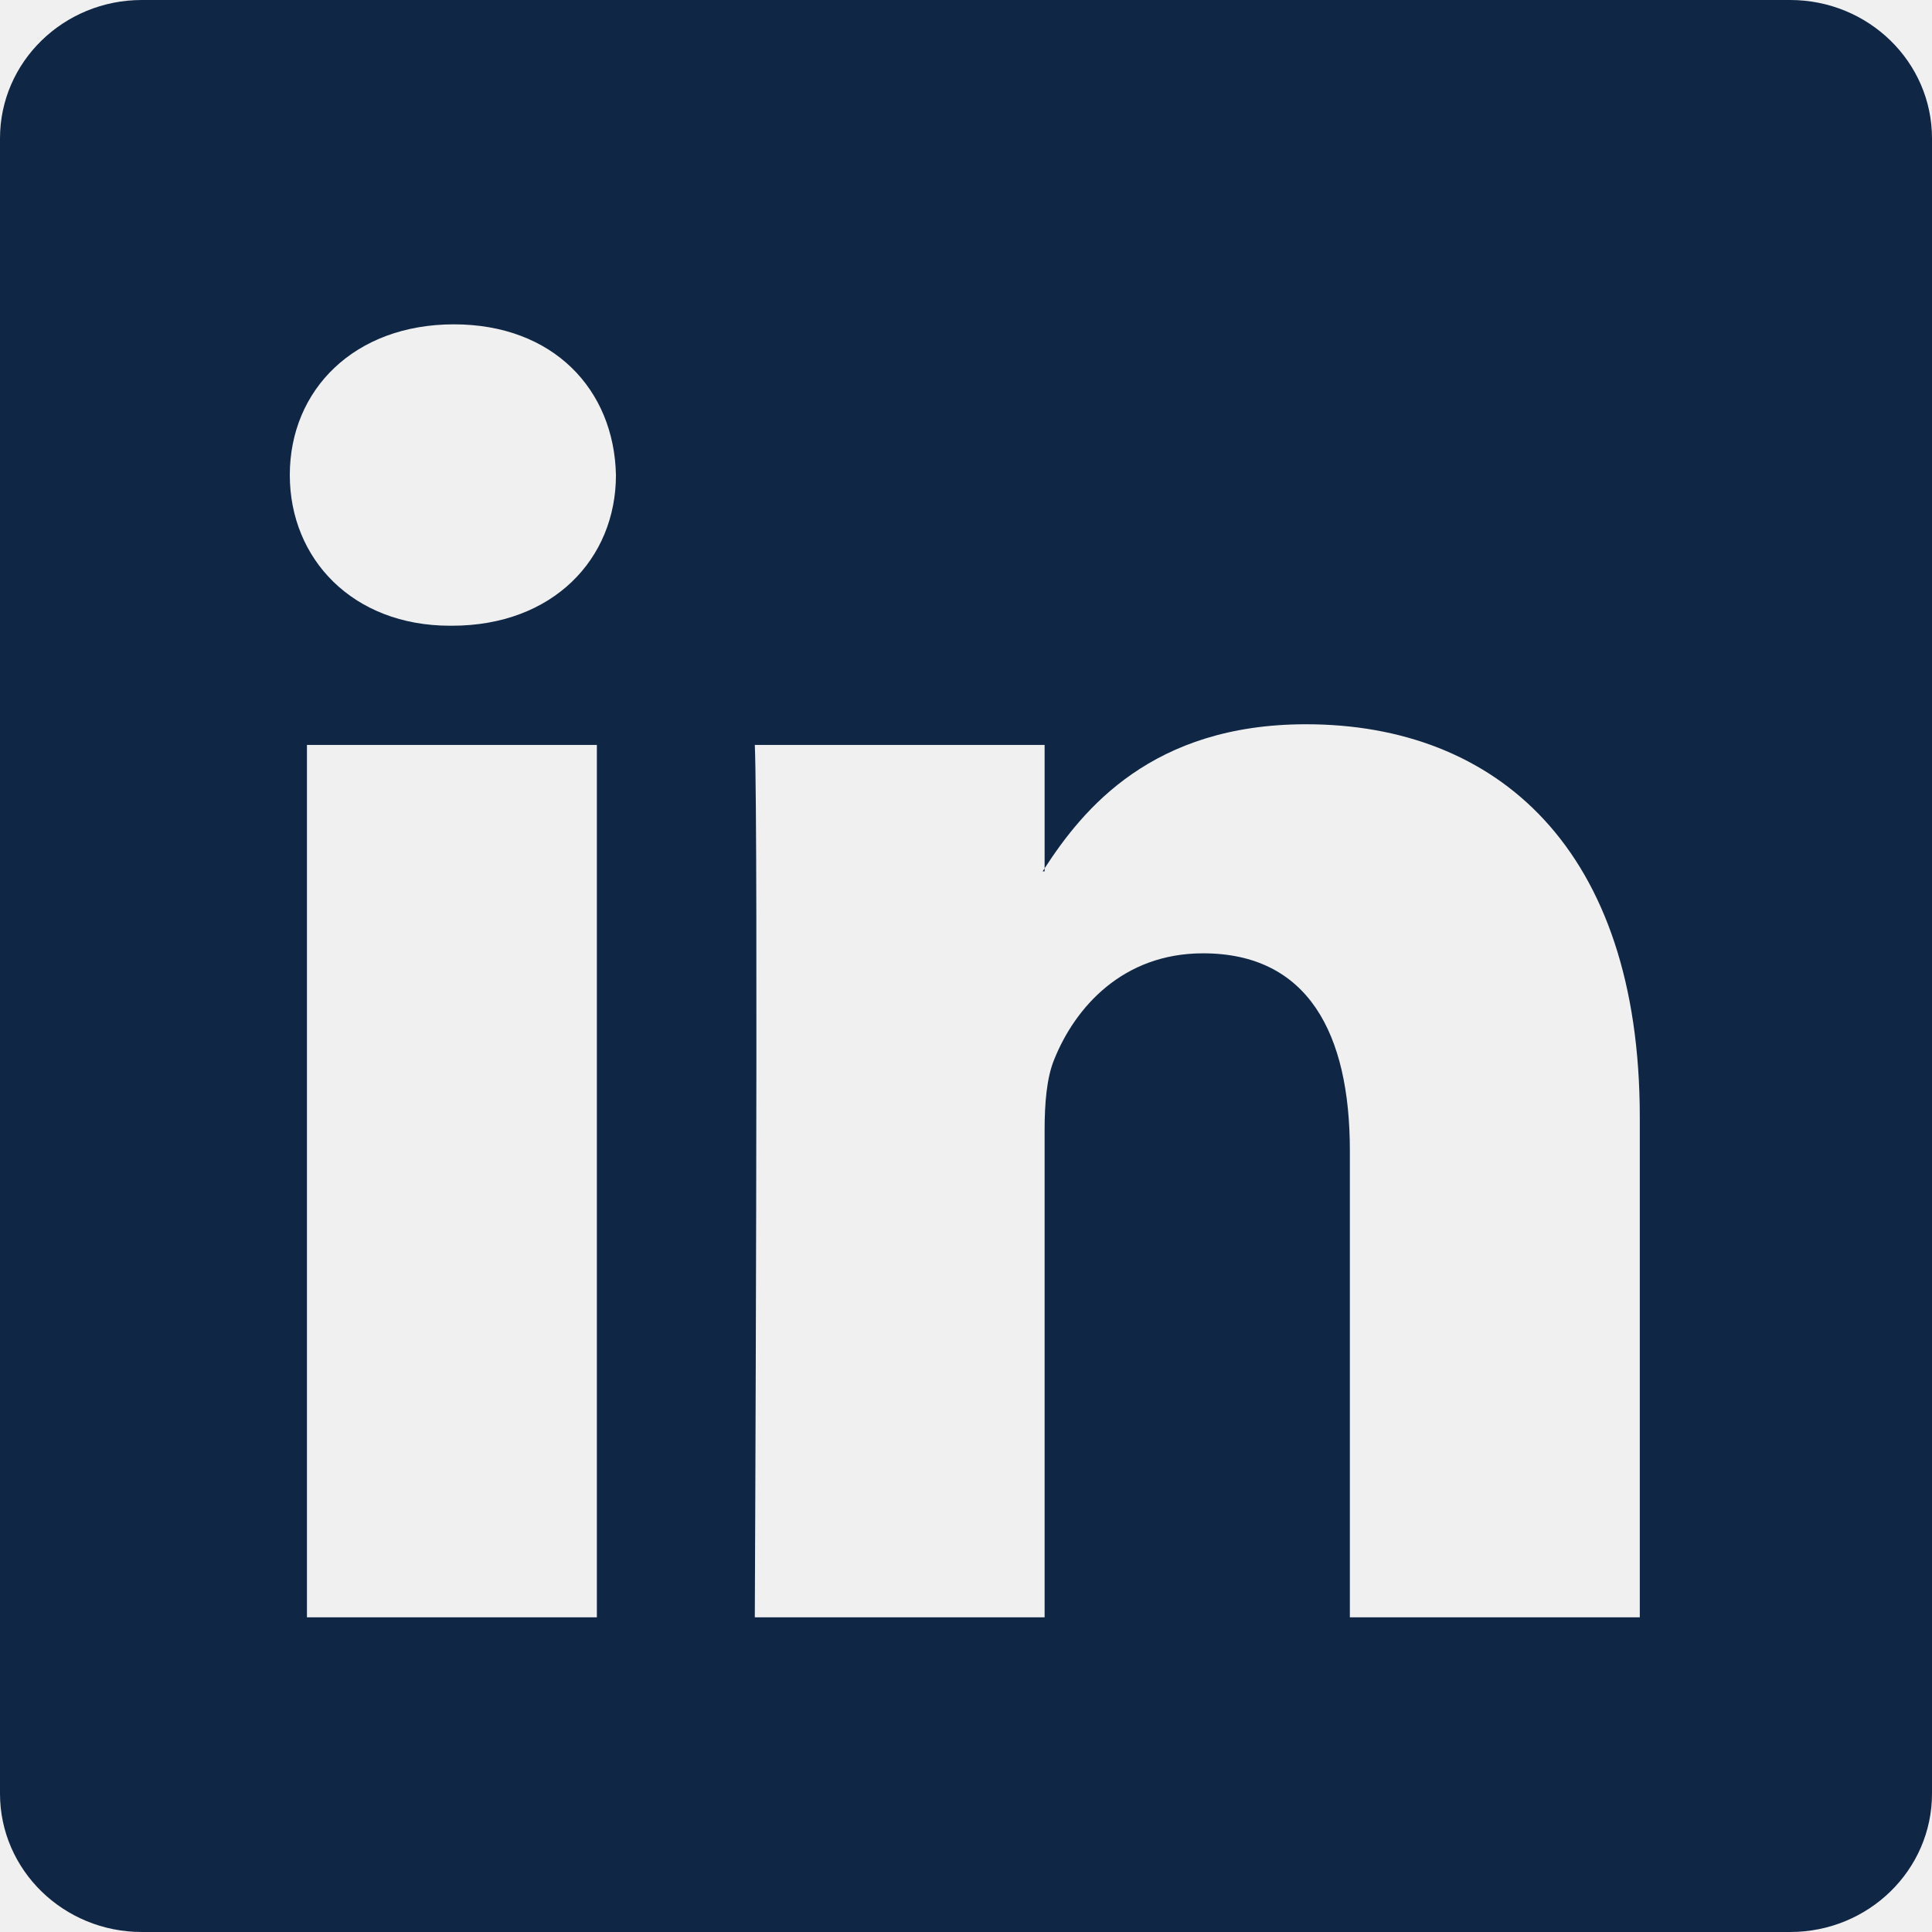
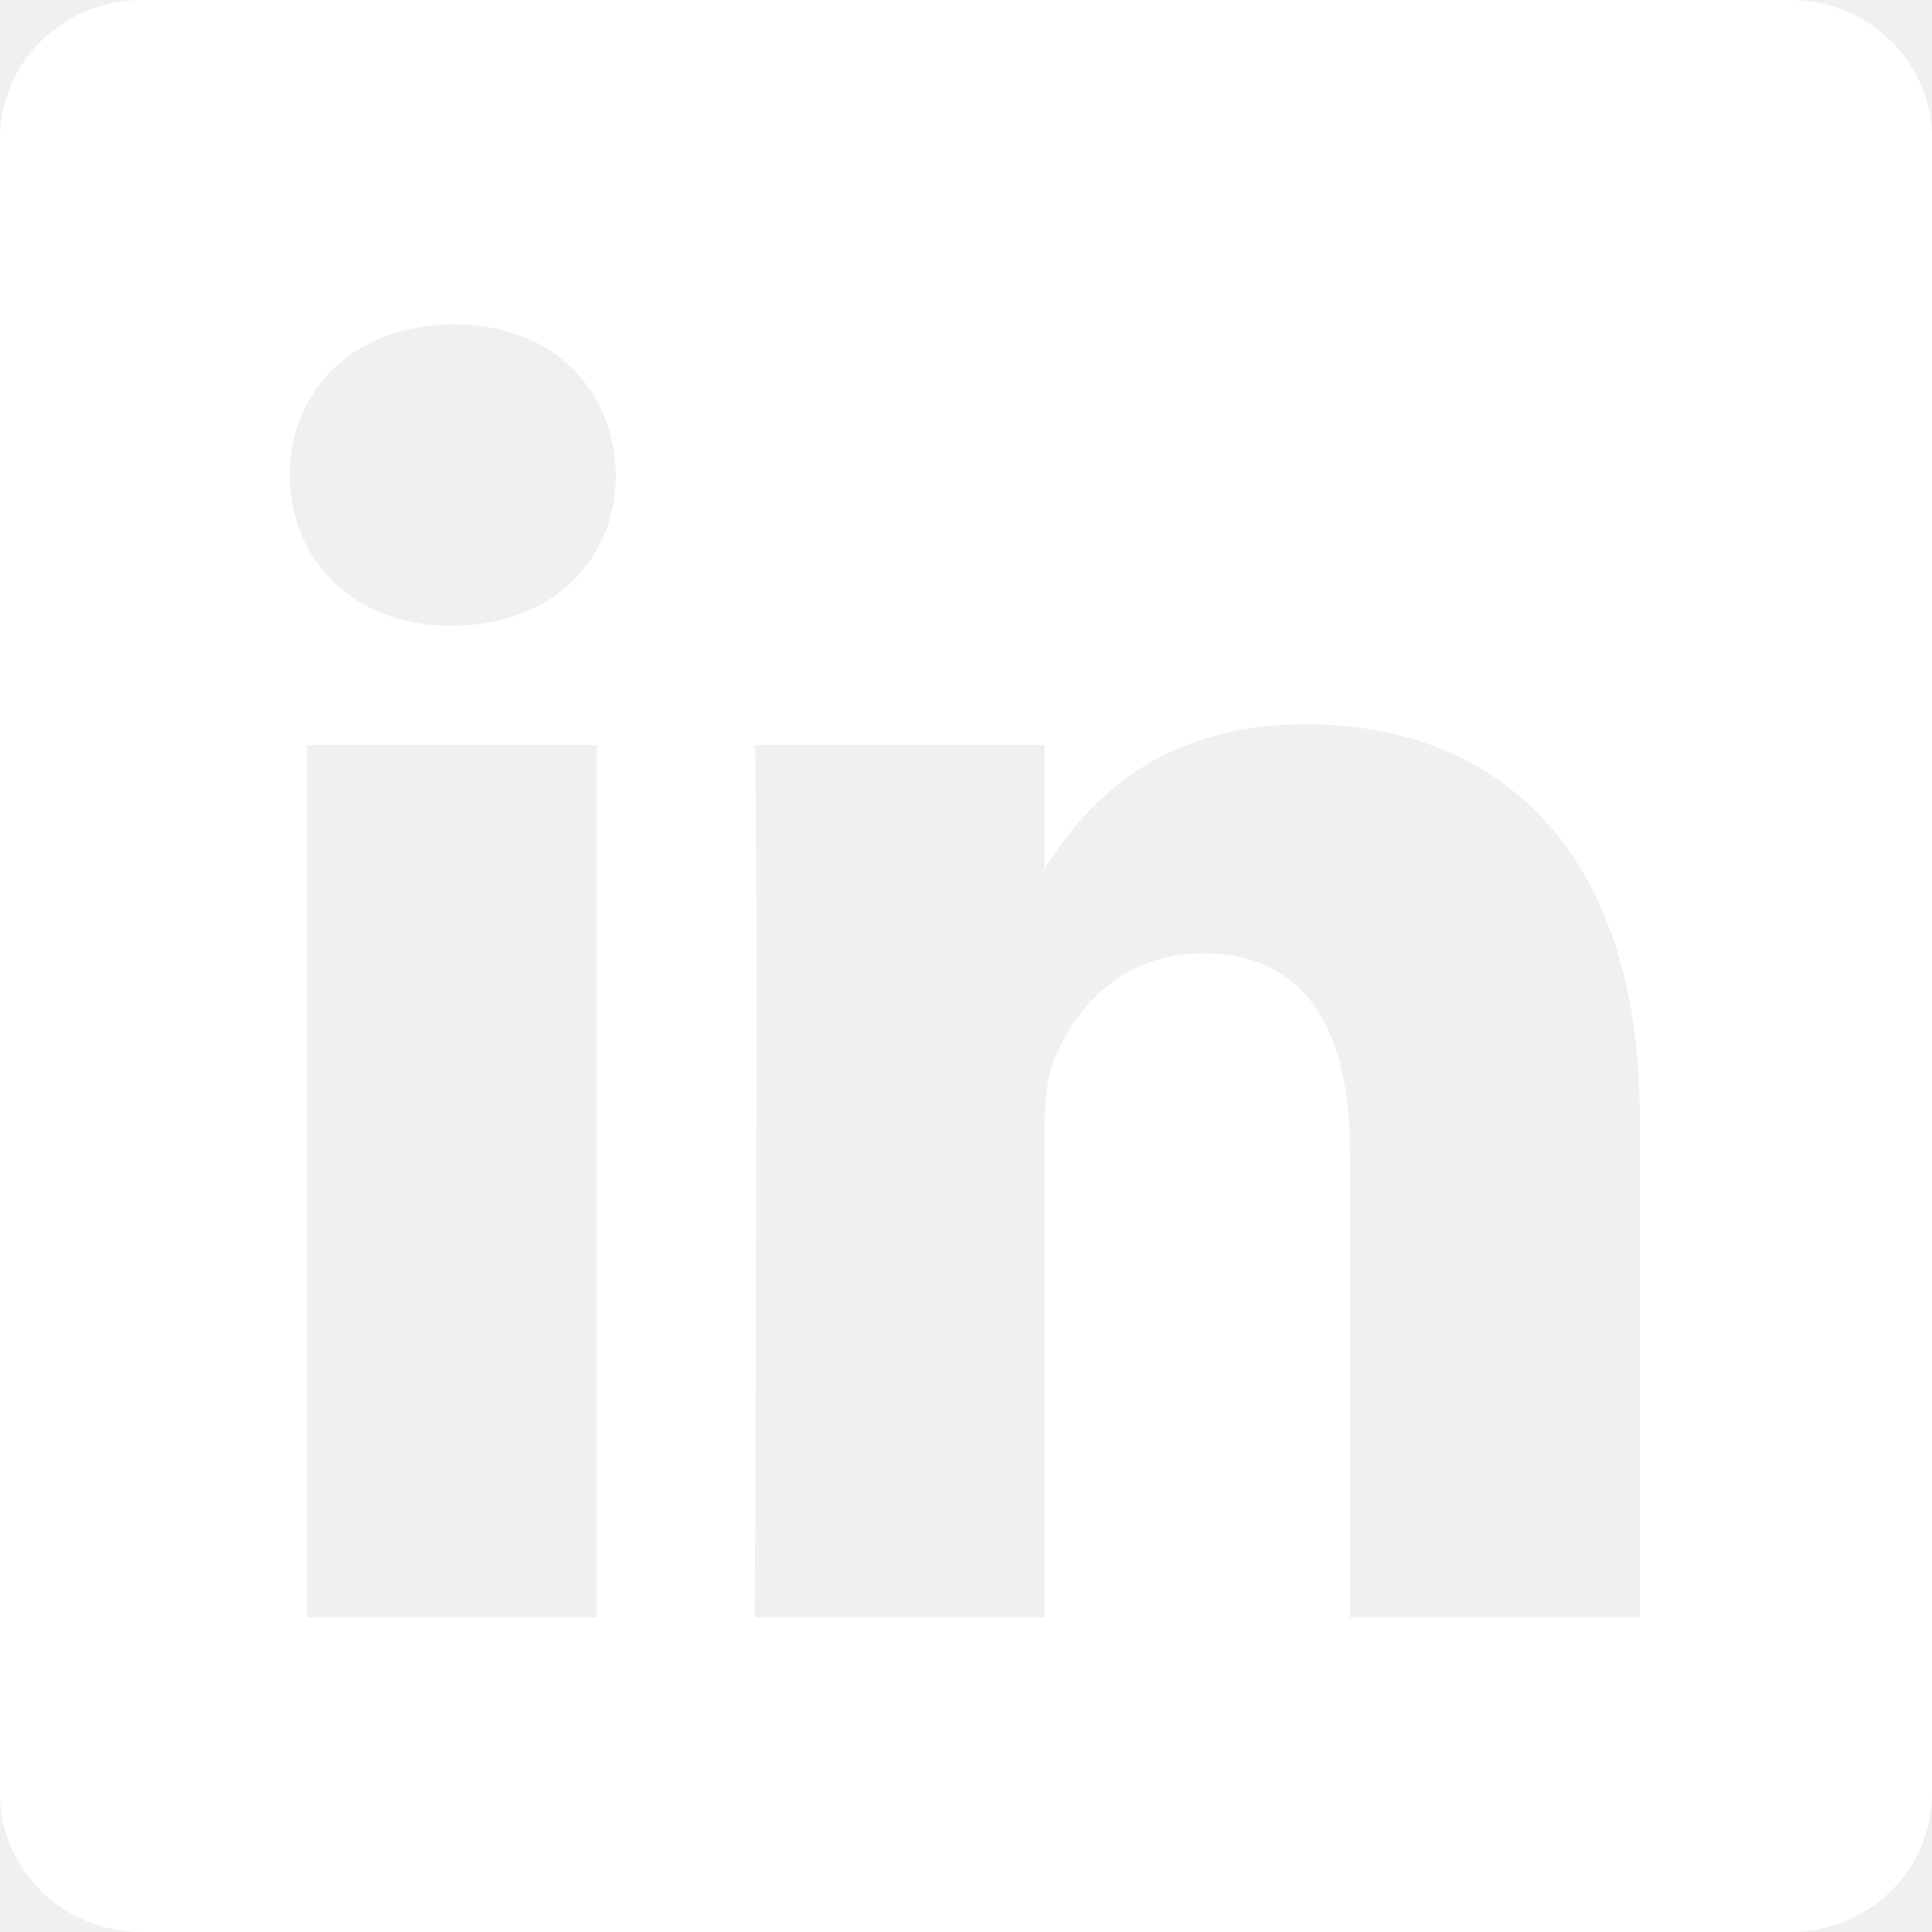
- <svg xmlns="http://www.w3.org/2000/svg" width="16" height="16" fill=" #102645" class="bi bi-linkedin" viewBox="0 0 16 16">
+ <svg xmlns="http://www.w3.org/2000/svg" width="16" height="16" fill=" white" class="bi bi-linkedin" viewBox="0 0 16 16">
  <path d="M0 1.146C0 .513.526 0 1.175 0h13.65C15.474 0 16 .513 16 1.146v13.708c0 .633-.526 1.146-1.175 1.146H1.175C.526 16 0 15.487 0 14.854zm4.943 12.248V6.169H2.542v7.225zm-1.2-8.212c.837 0 1.358-.554 1.358-1.248-.015-.709-.52-1.248-1.342-1.248S2.4 3.226 2.4 3.934c0 .694.521 1.248 1.327 1.248zm4.908 8.212V9.359c0-.216.016-.432.08-.586.173-.431.568-.878 1.232-.878.869 0 1.216.662 1.216 1.634v3.865h2.401V9.25c0-2.22-1.184-3.252-2.764-3.252-1.274 0-1.845.7-2.165 1.193v.025h-.016l.016-.025V6.169h-2.4c.03.678 0 7.225 0 7.225z" />
</svg>
